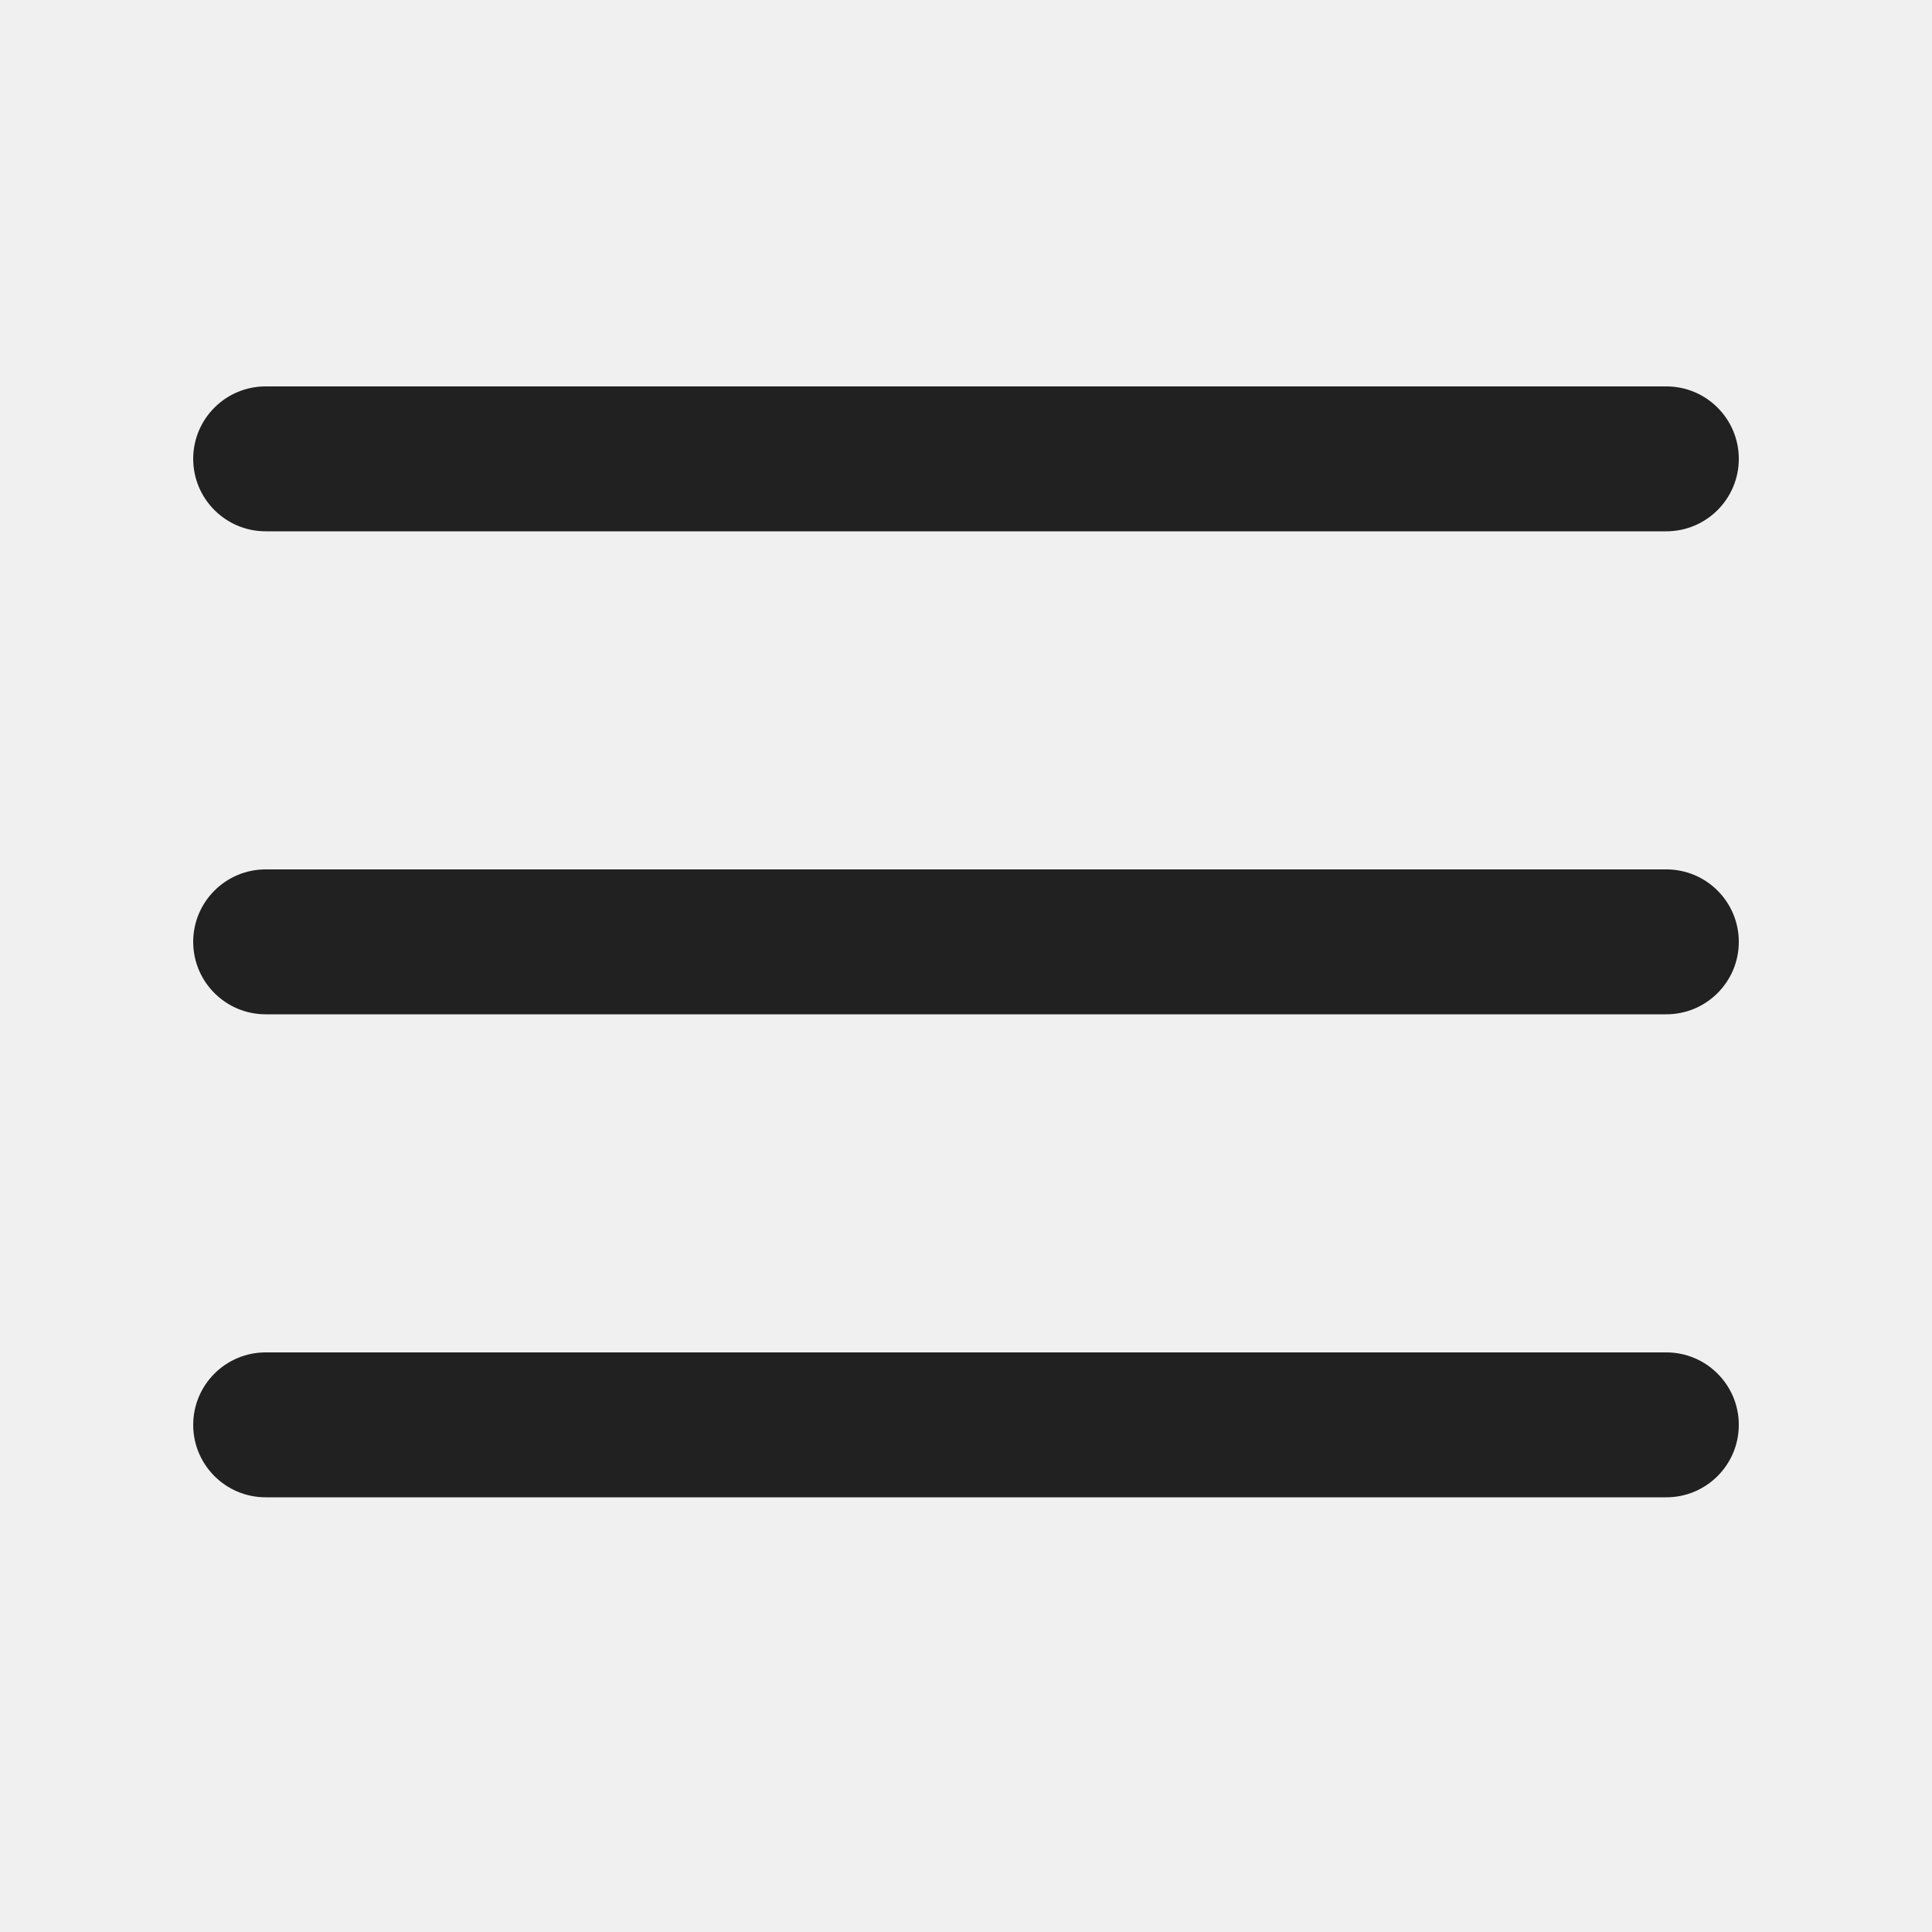
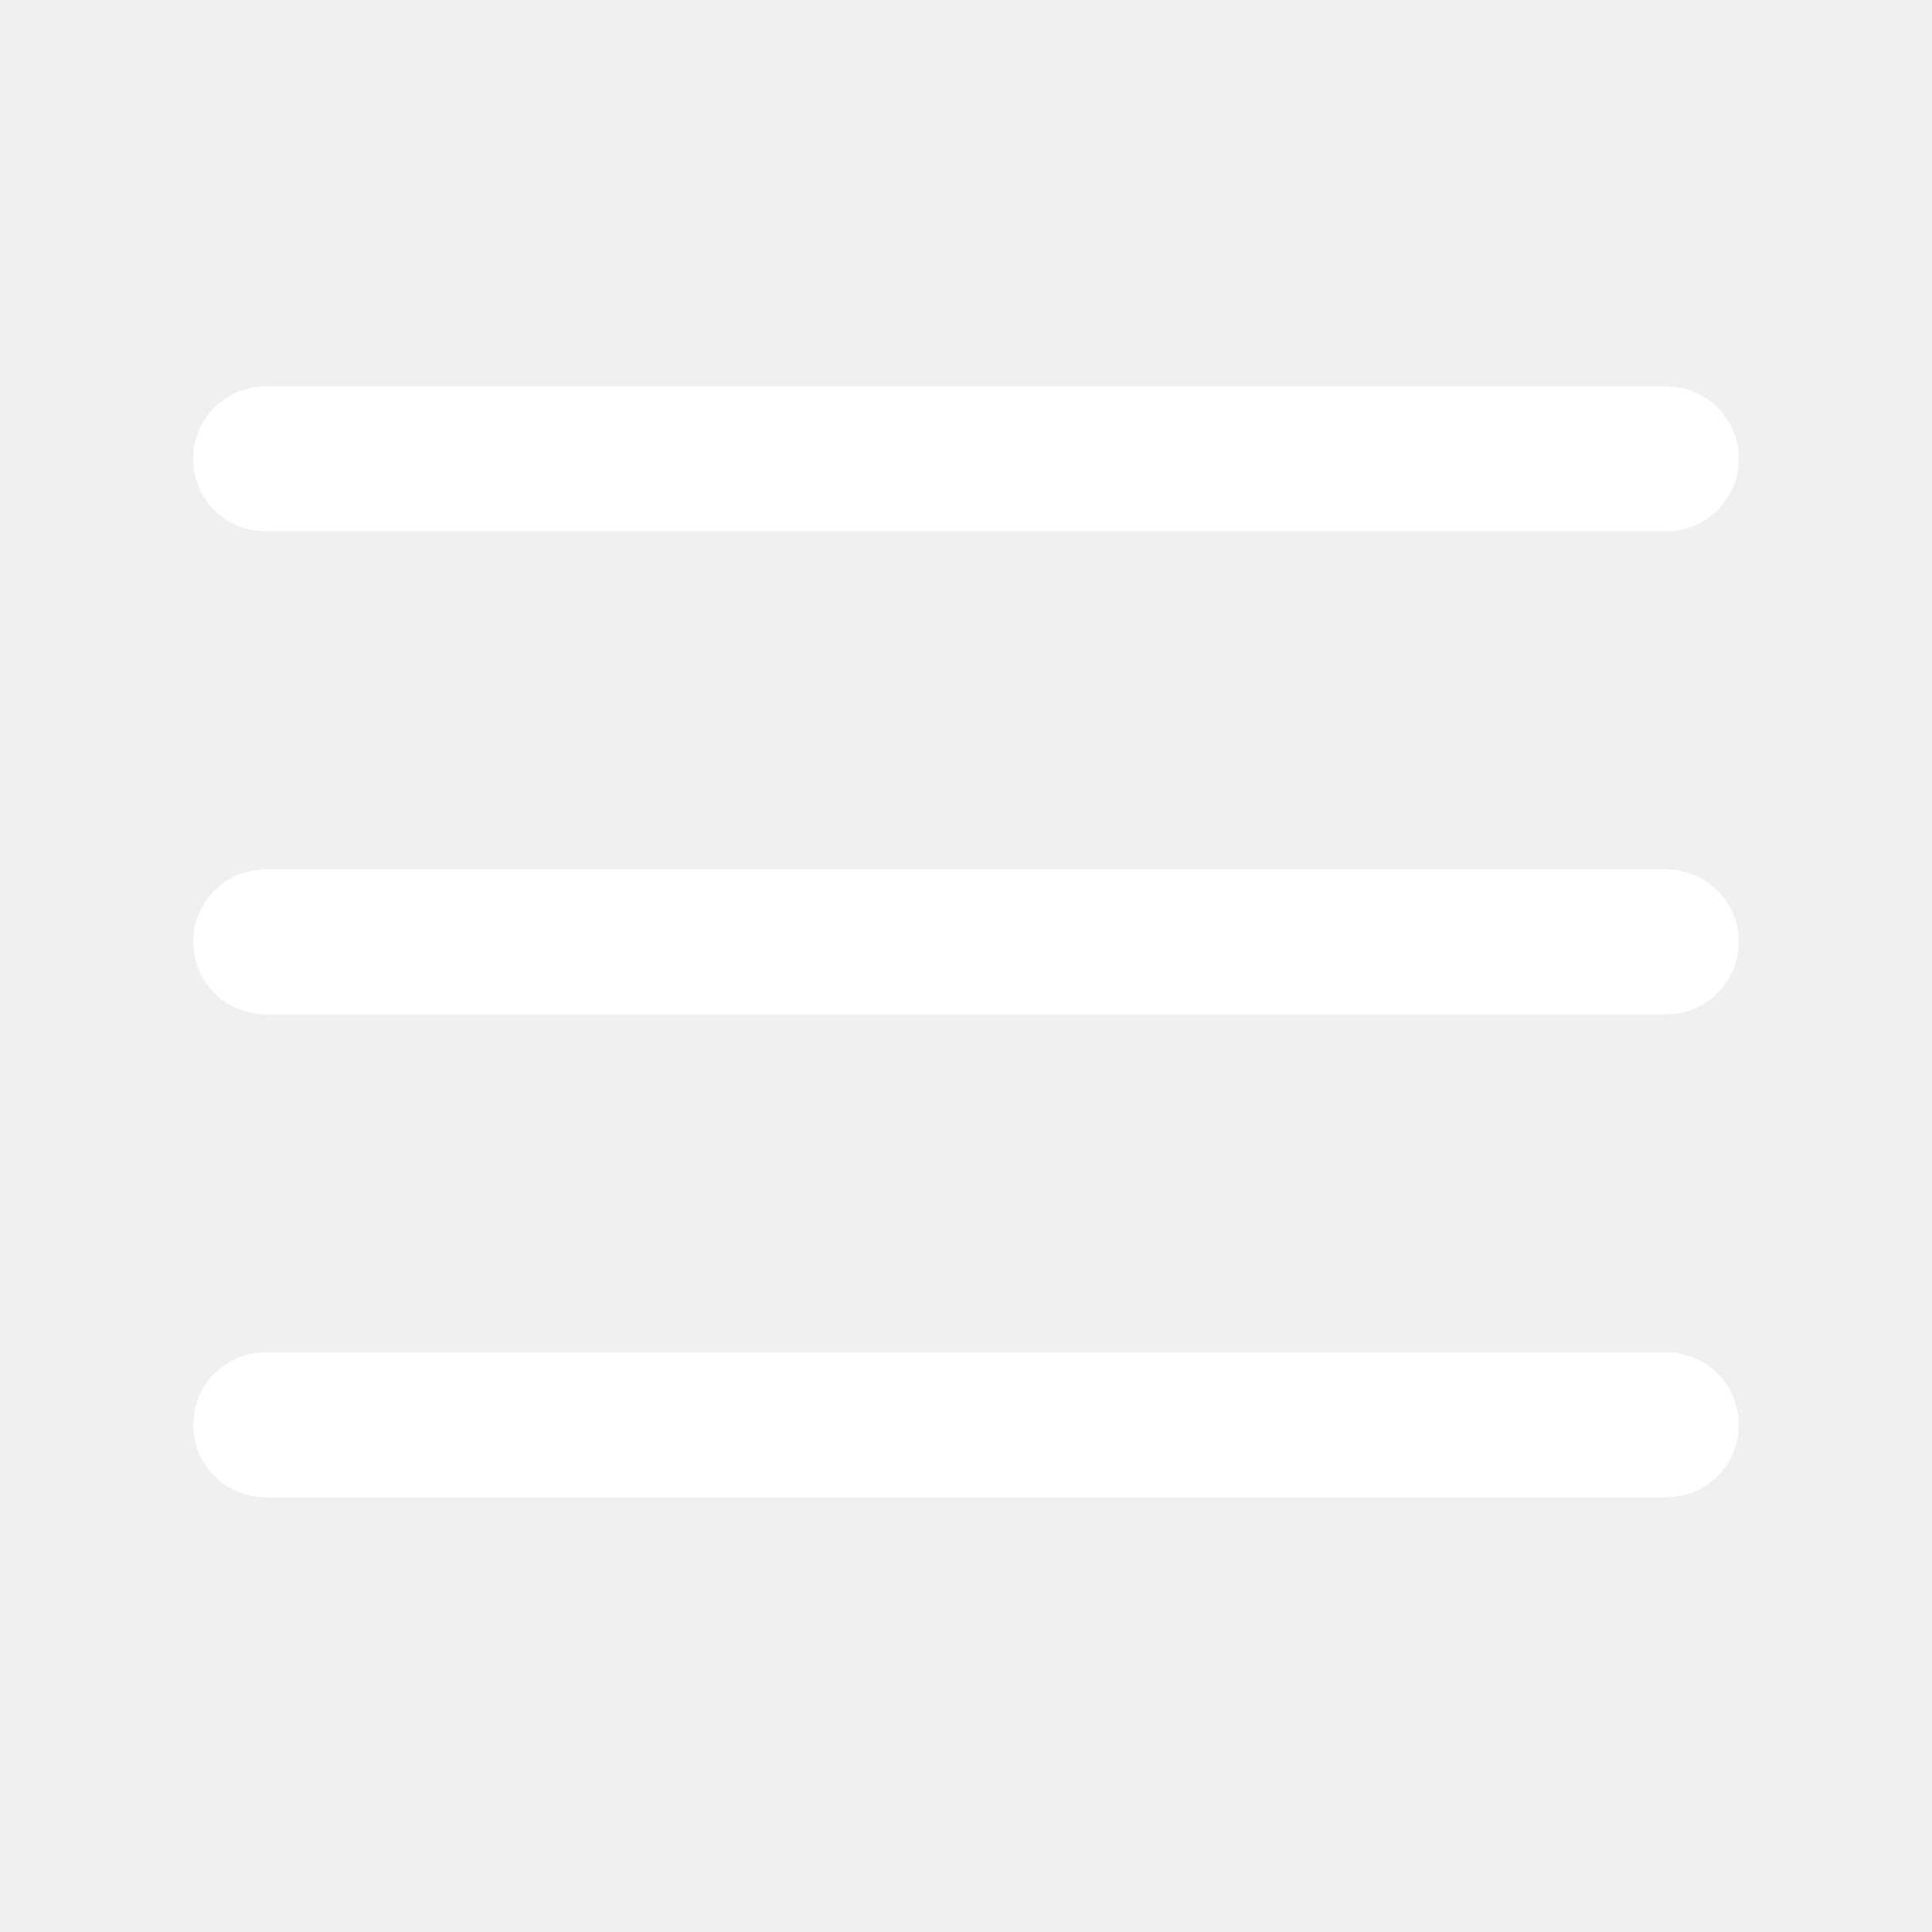
<svg xmlns="http://www.w3.org/2000/svg" fill="none" height="20" viewBox="0 0 20 20" width="20">
-   <g fill="#212121">
+   <g fill="#FFFFFF">
    <path d="m2 4.75c0-.414.336-.75.75-.75h14.5c.414 0 .75.336.75.75s-.336.75-.75.75h-14.5c-.414 0-.75-.336-.75-.75z" />
    <path d="m2 9.75c0-.414.336-.75.75-.75h14.5c.414 0 .75.336.75.75 0 .414-.336.75-.75.75h-14.5c-.414 0-.75-.336-.75-.75z" />
    <path d="m2.75 14c-.414 0-.75.336-.75.75s.336.75.75.75h14.5c.414 0 .75-.336.75-.75s-.336-.75-.75-.75z" />
  </g>
</svg>
